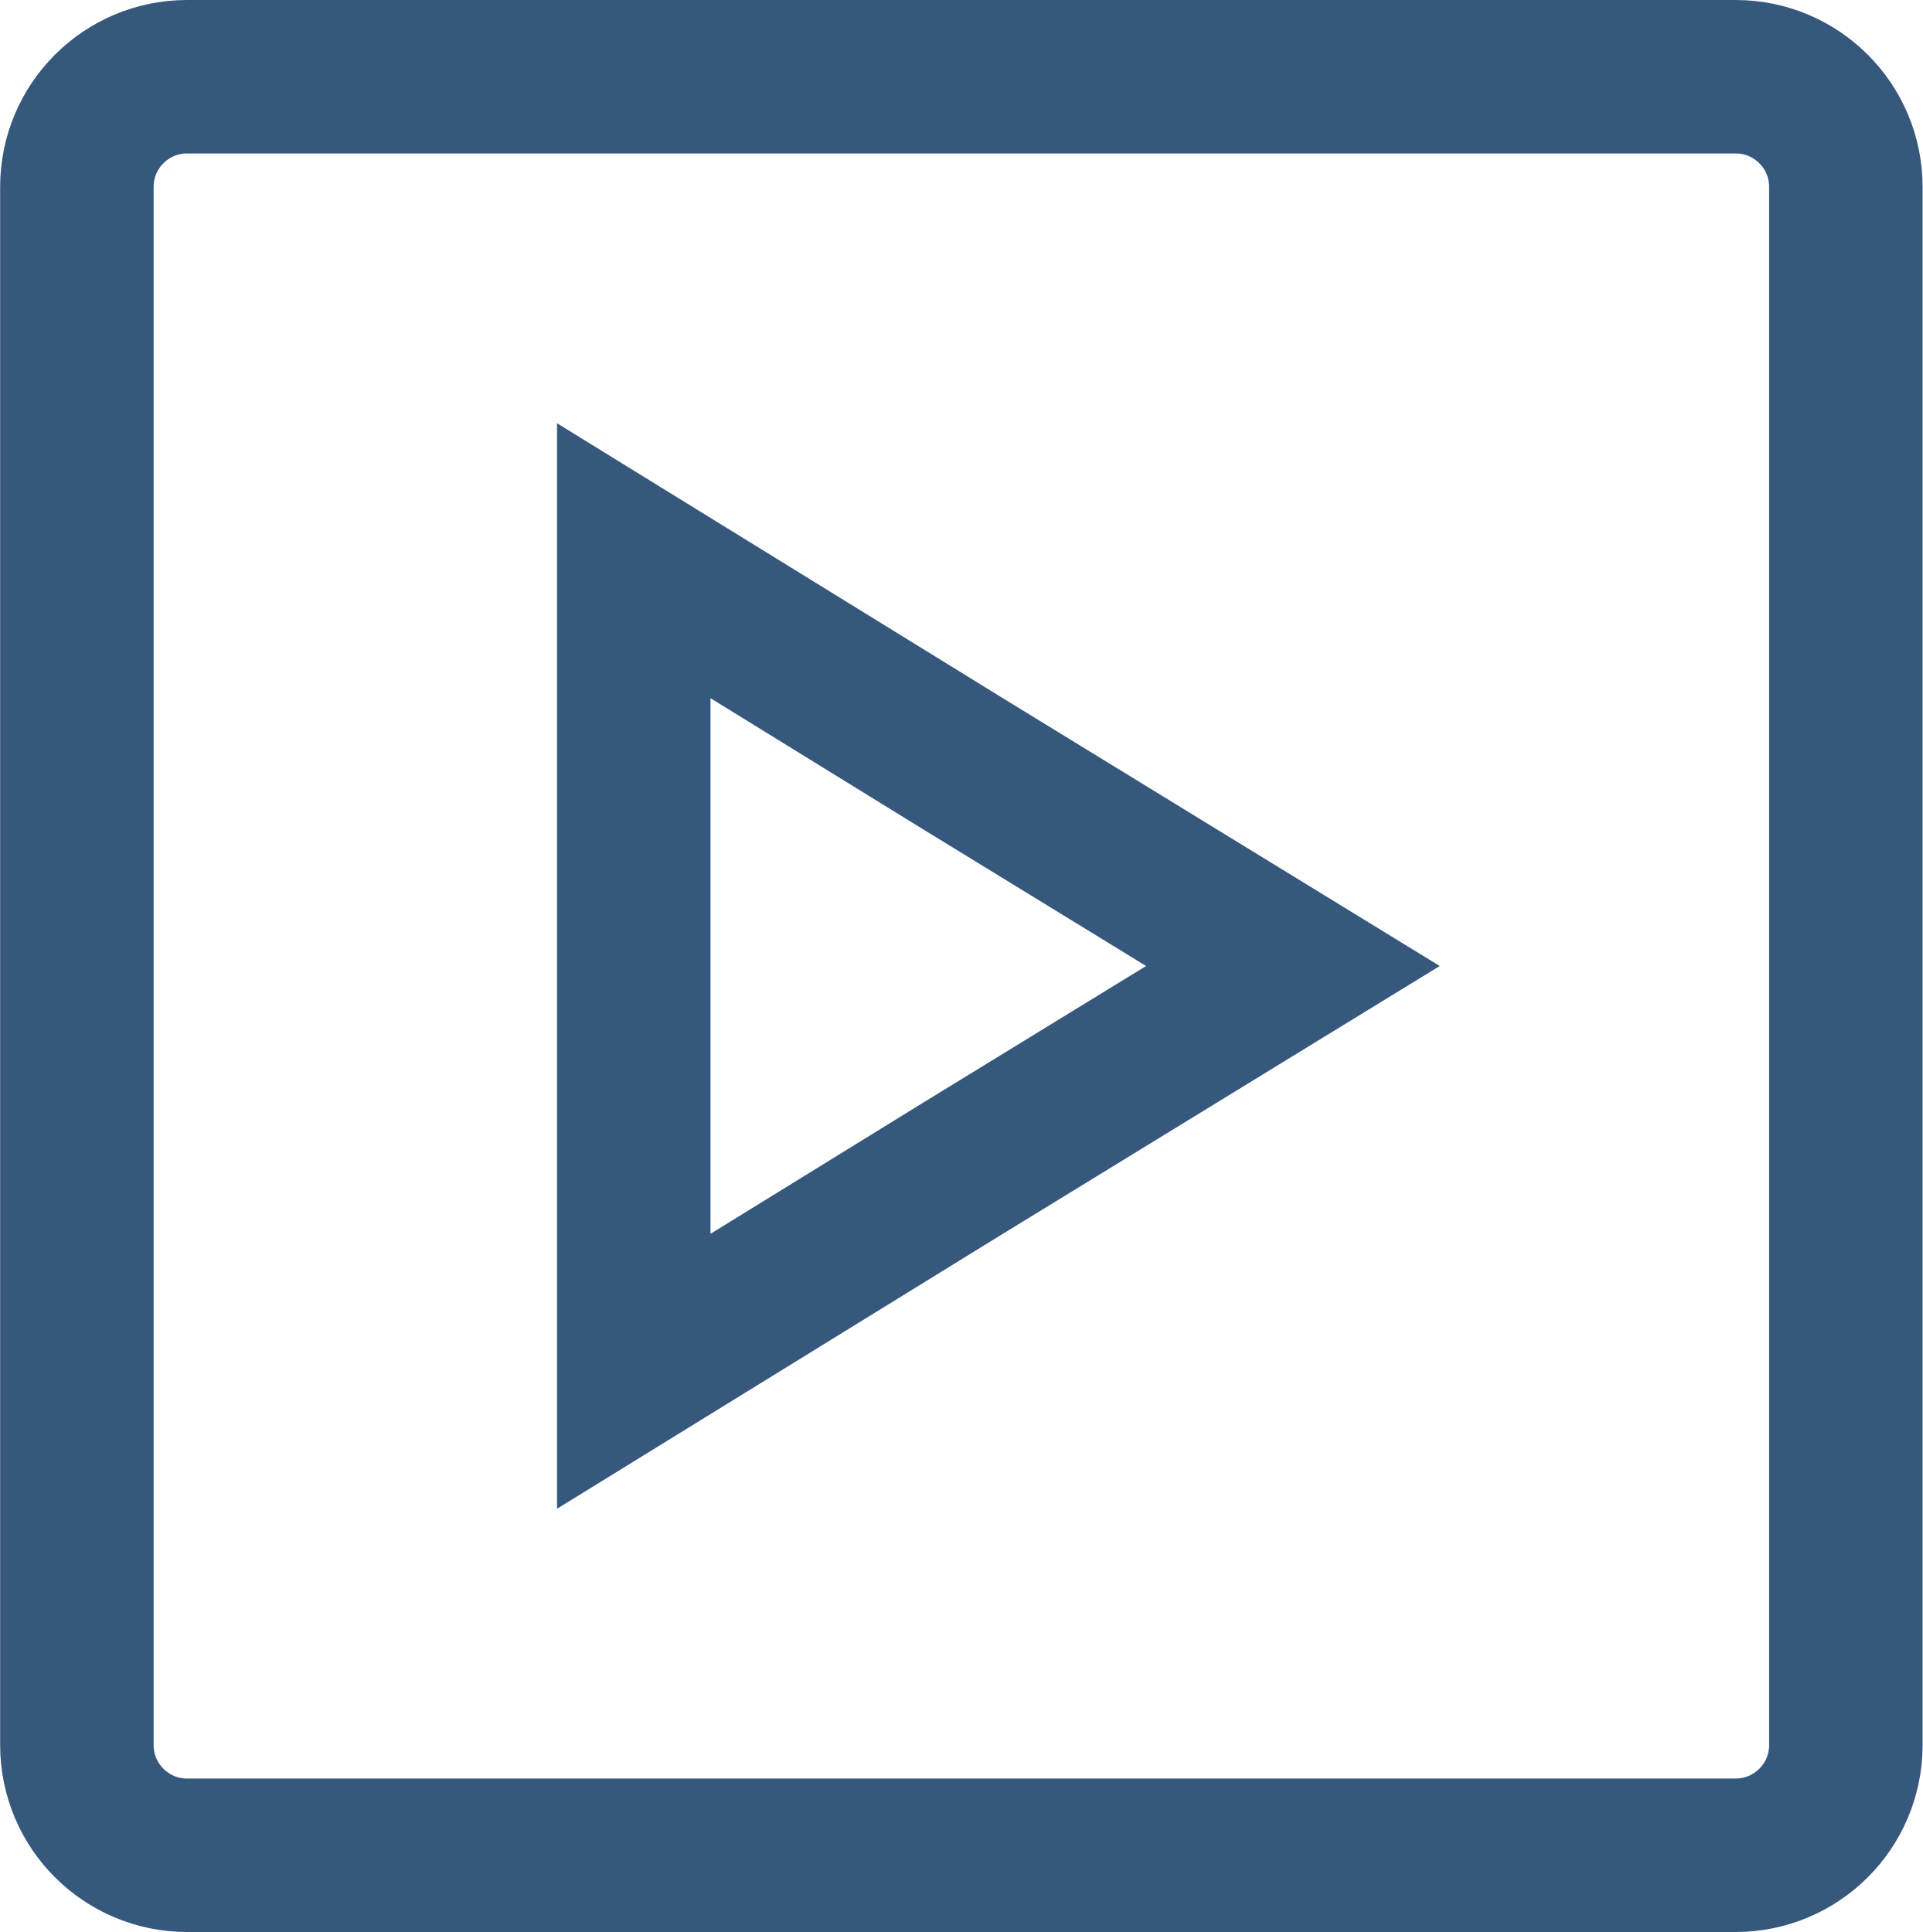
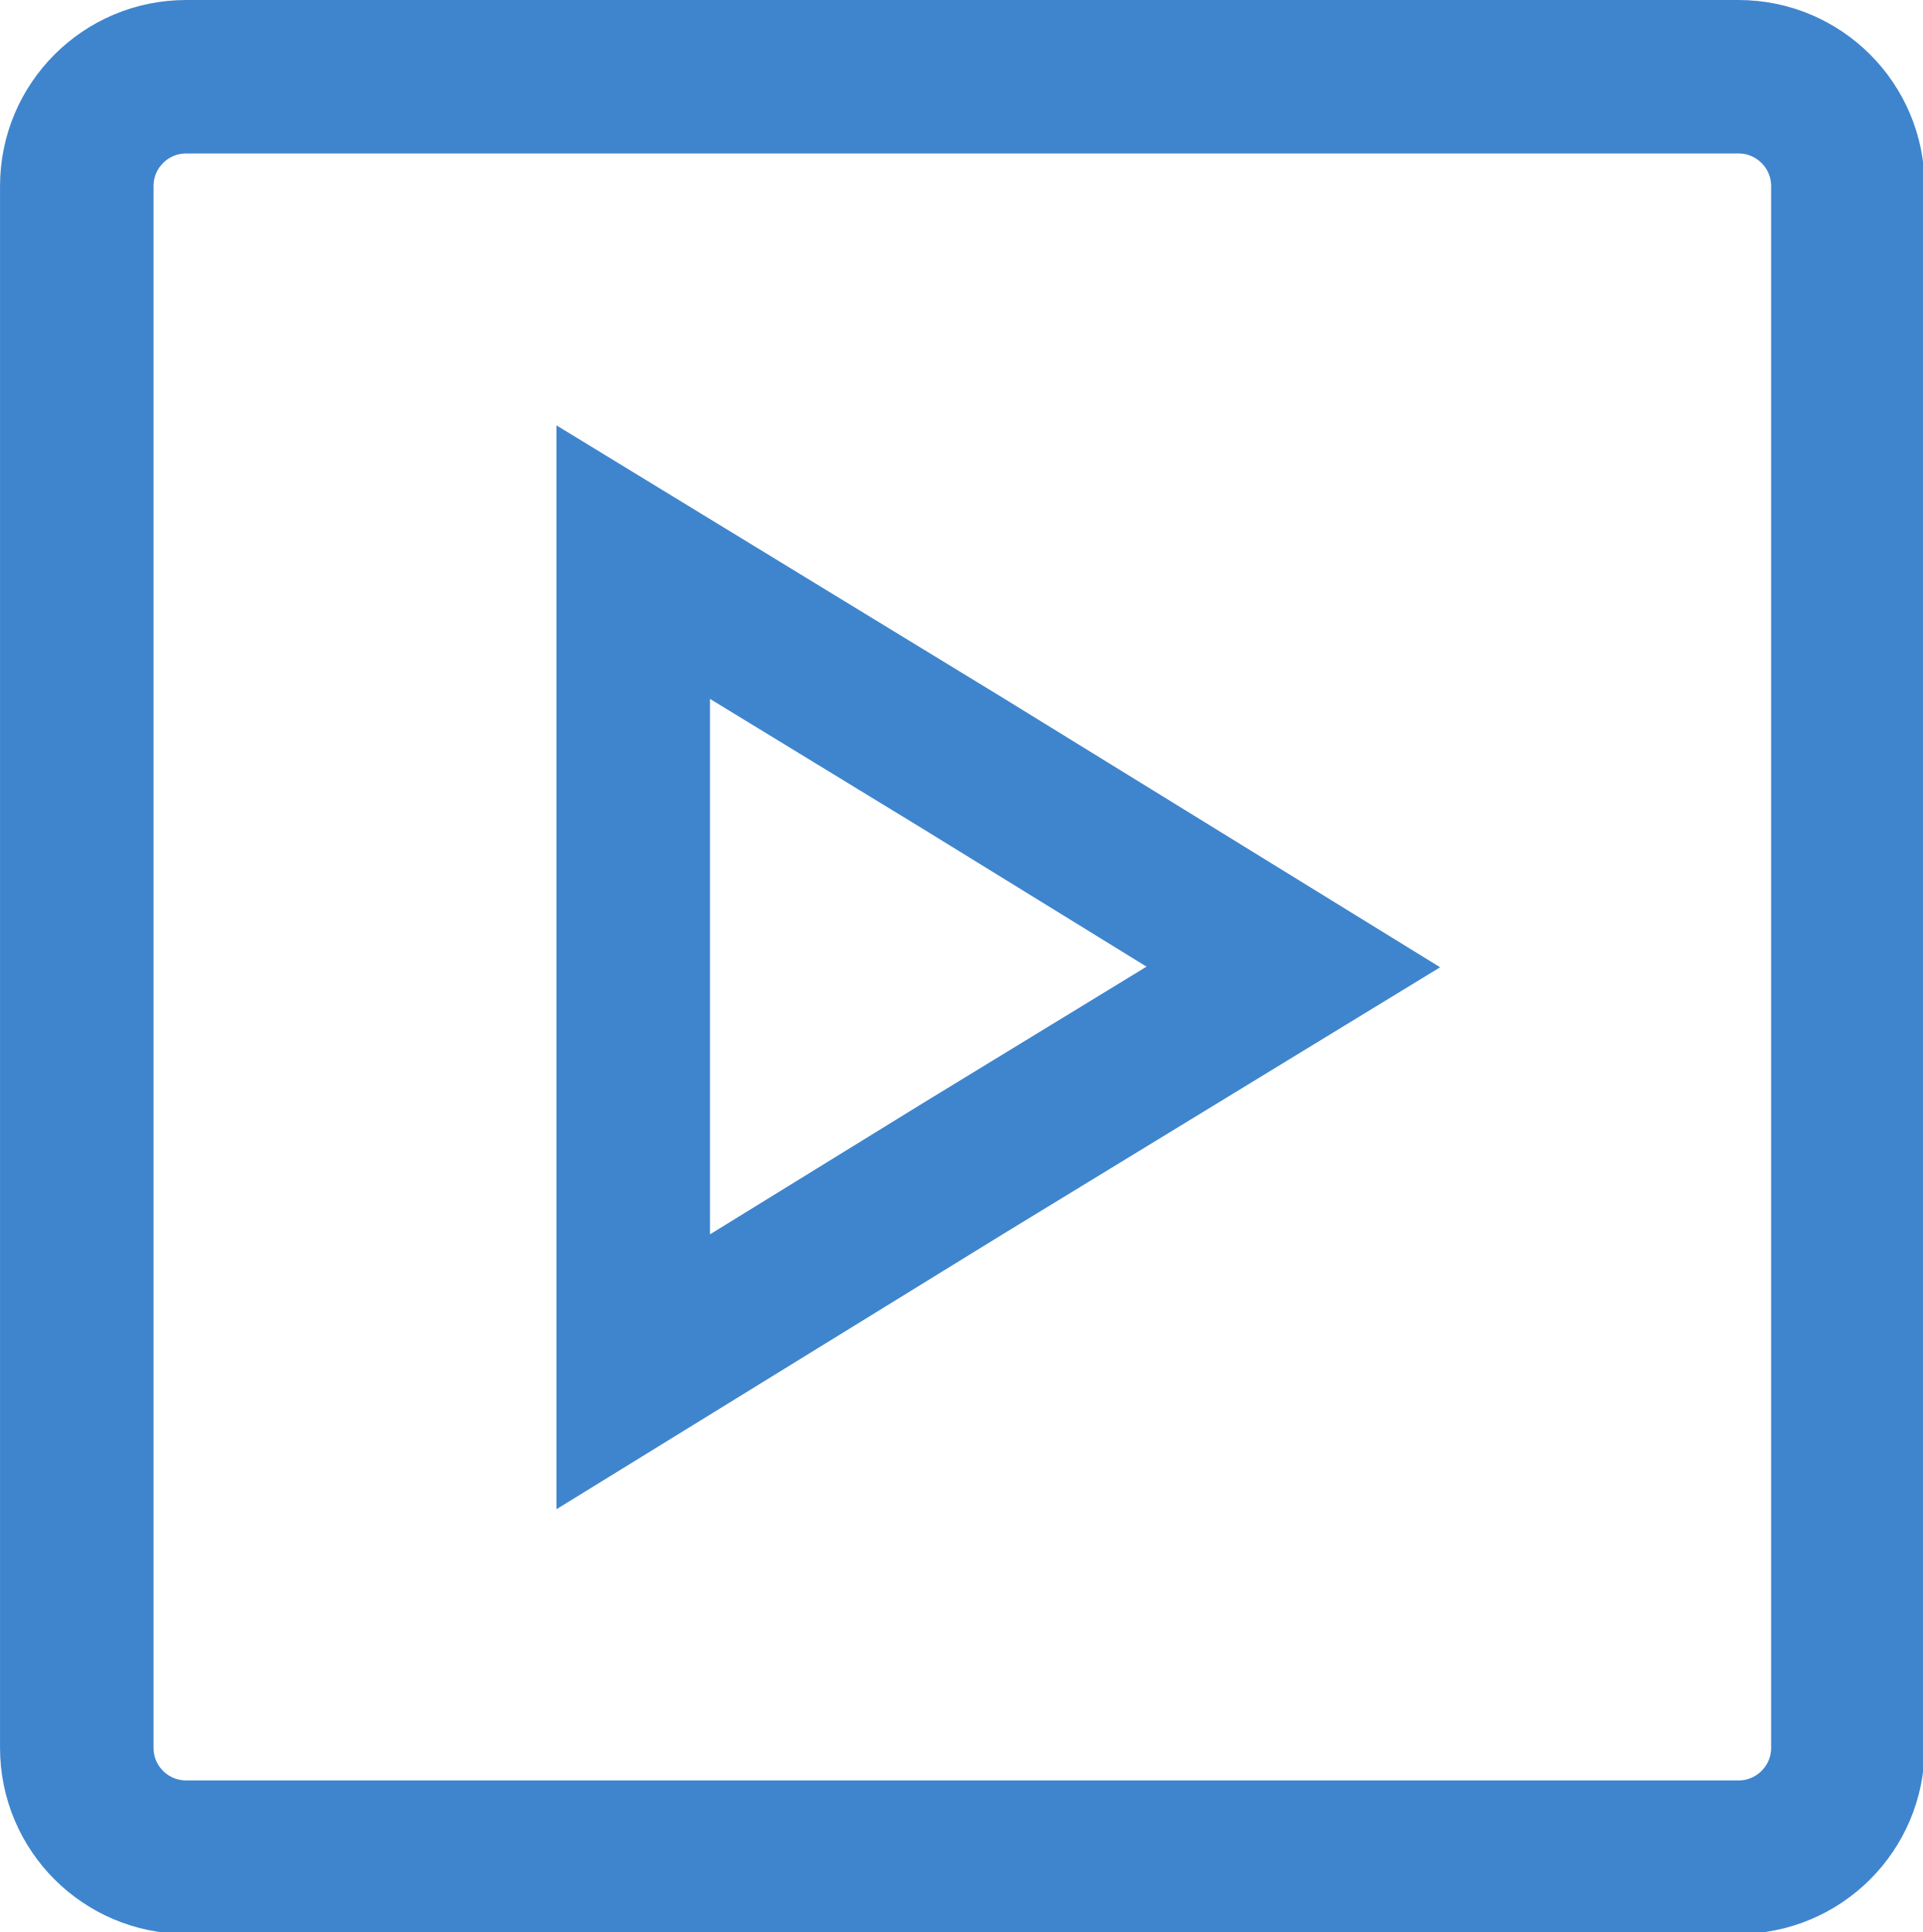
- <svg xmlns="http://www.w3.org/2000/svg" xml:space="preserve" width="8.864mm" height="8.908mm" version="1.1" style="shape-rendering:geometricPrecision; text-rendering:geometricPrecision; image-rendering:optimizeQuality; fill-rule:evenodd; clip-rule:evenodd" viewBox="0 0 9.77 9.82">
+ <svg xmlns="http://www.w3.org/2000/svg" xml:space="preserve" width="8.864mm" height="8.908mm" version="1.1" style="shape-rendering:geometricPrecision; text-rendering:geometricPrecision; image-rendering:optimizeQuality; fill-rule:evenodd; clip-rule:evenodd" viewBox="0 0 10.02 10.07">
  <defs>
    <style type="text/css">
   
-     .str0 {stroke:#36587D;stroke-width:0.78;stroke-miterlimit:22.926}
+     .str0 {stroke:#3F85CE;stroke-width:0.8;stroke-miterlimit:22.926}
    .fil0 {fill:none}
   
  </style>
  </defs>
  <g id="Слой_x0020_1">
-     <g id="_105553207625472">
-       <rect class="fil0 str0" x="0.39" y="0.39" width="8.99" height="9.04" rx="0.56" ry="0.56" />
-       <polygon class="fil0 str0" points="6.57,4.91 4.89,5.94 3.22,6.97 3.22,4.91 3.22,2.85 4.89,3.88 " />
-     </g>
+     <rect class="fil0 str0" x="0.4" y="0.4" width="9.23" height="9.28" rx="0.57" ry="0.57" />
+     <polygon class="fil0 str0" points="6.74,5.04 5.02,6.09 3.3,7.15 3.3,5.04 3.3,2.93 5.02,3.98 " />
  </g>
</svg>
